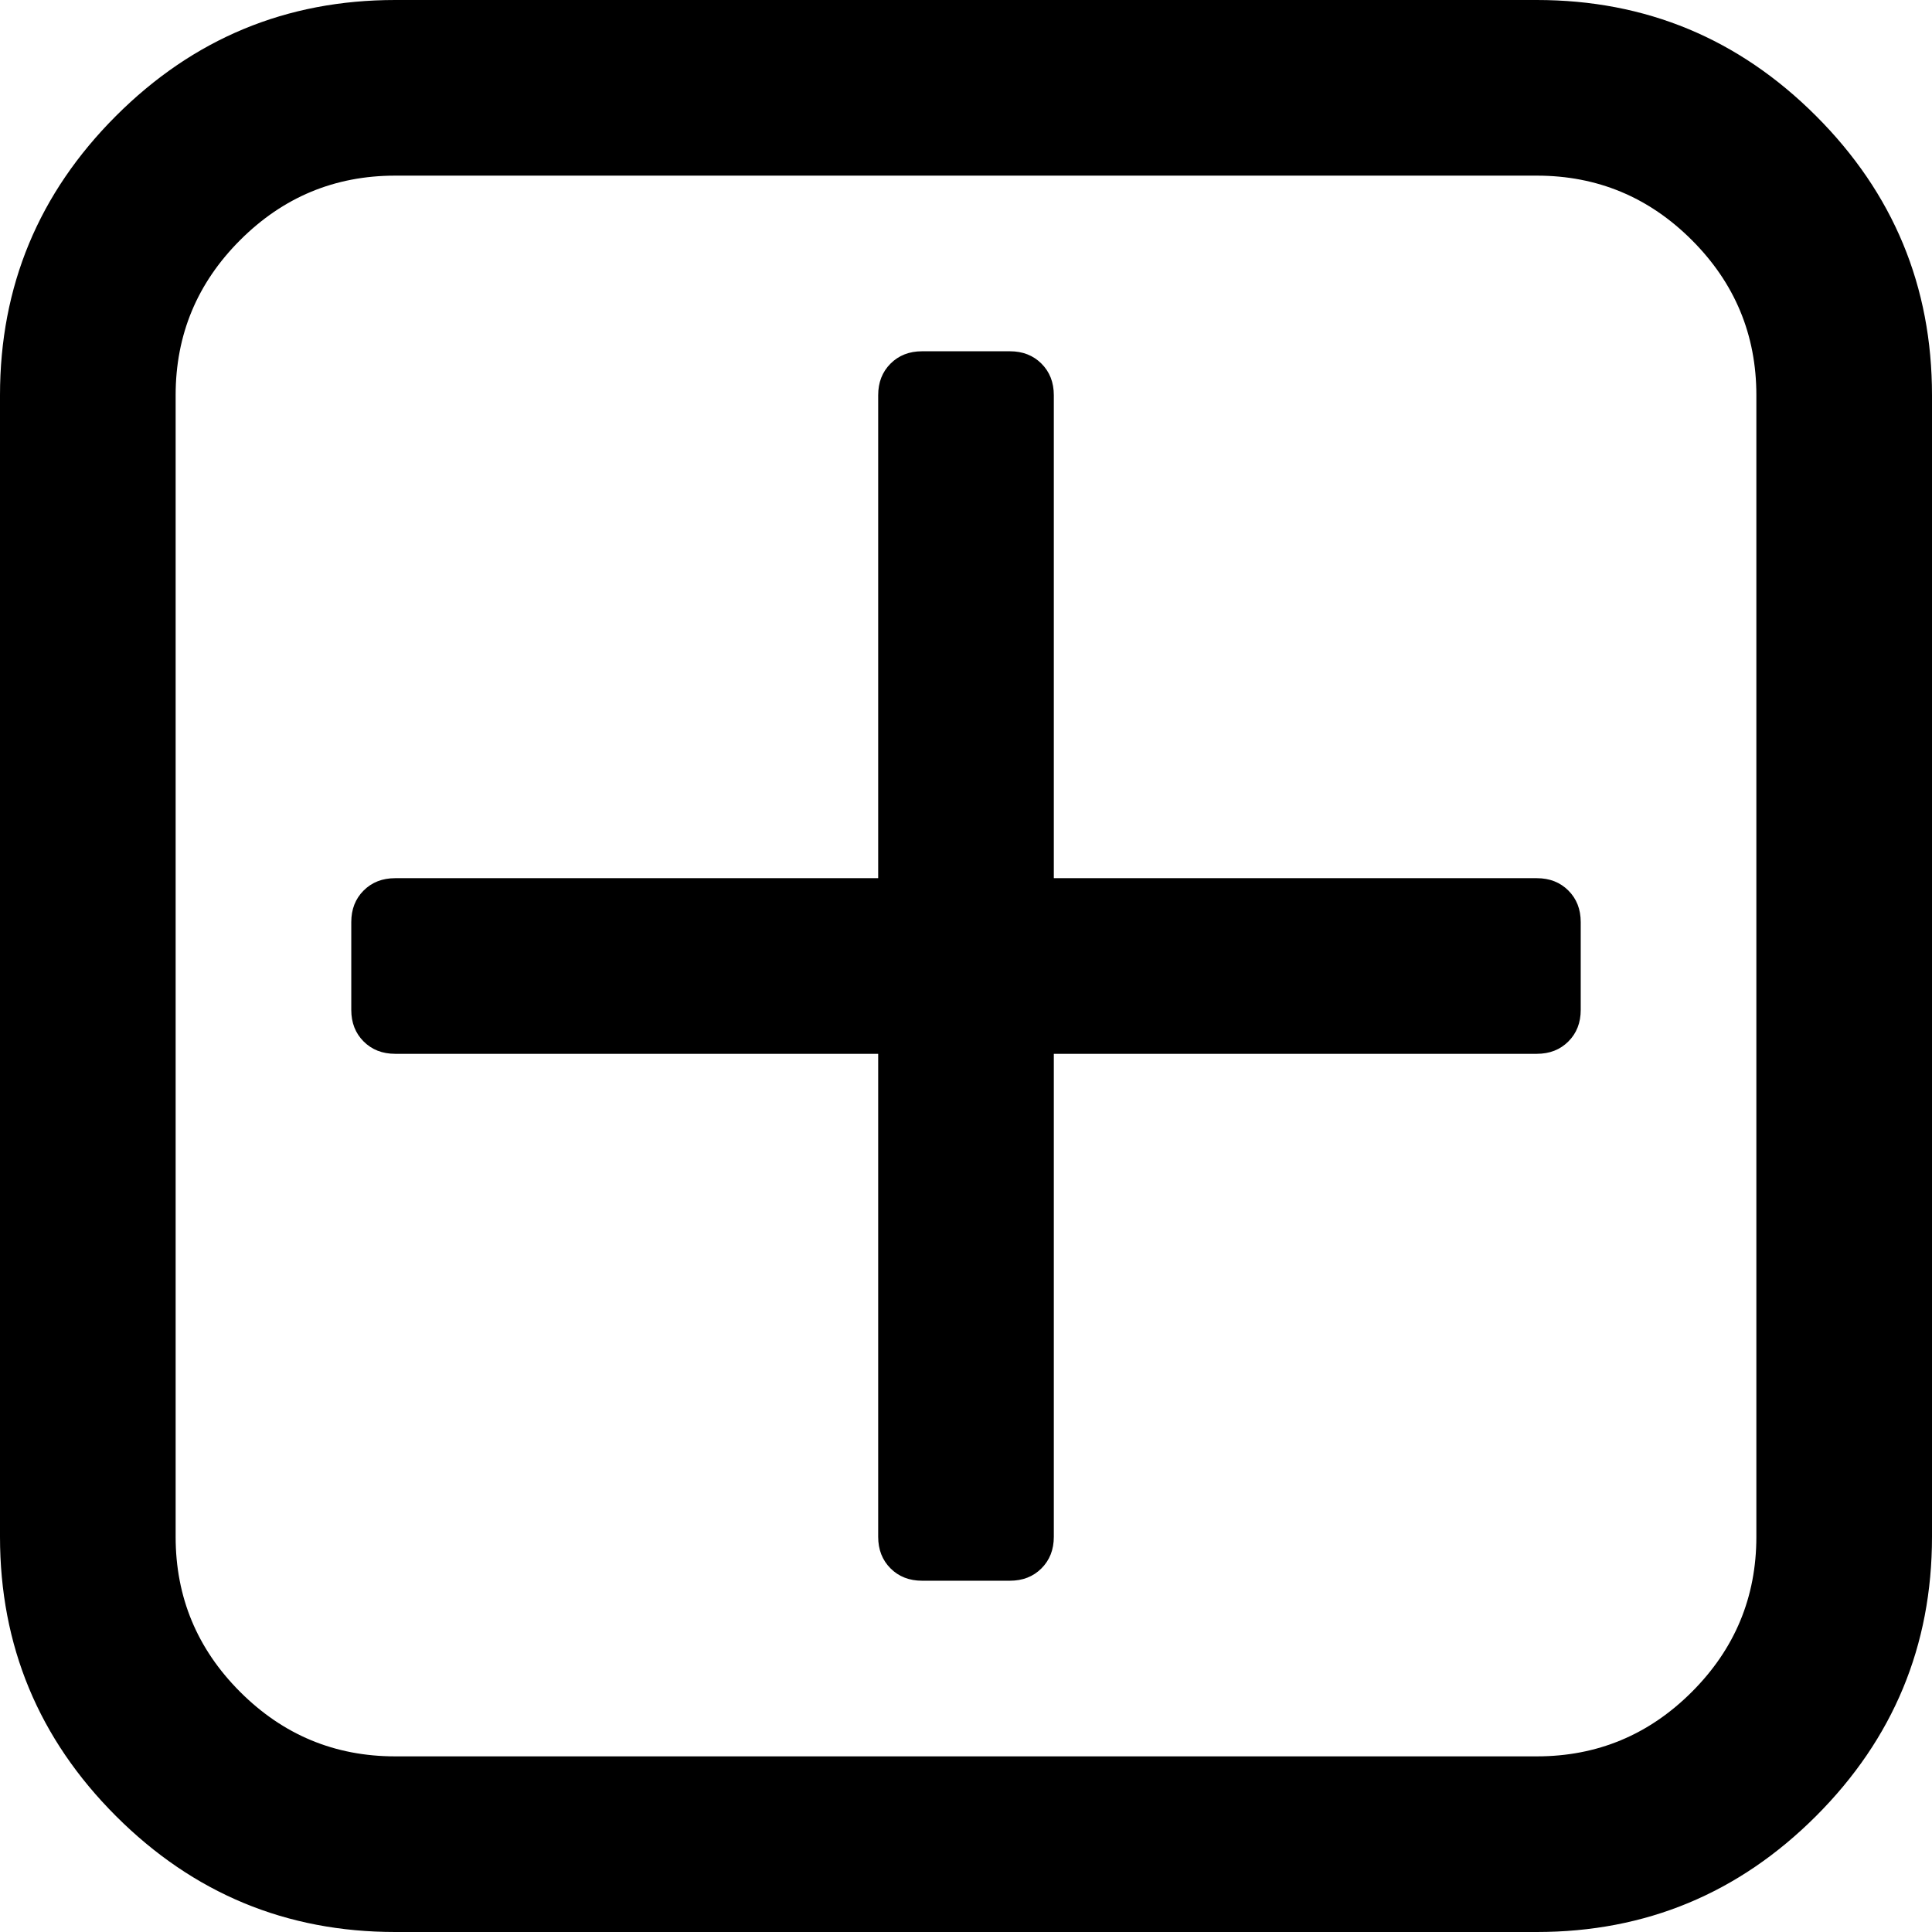
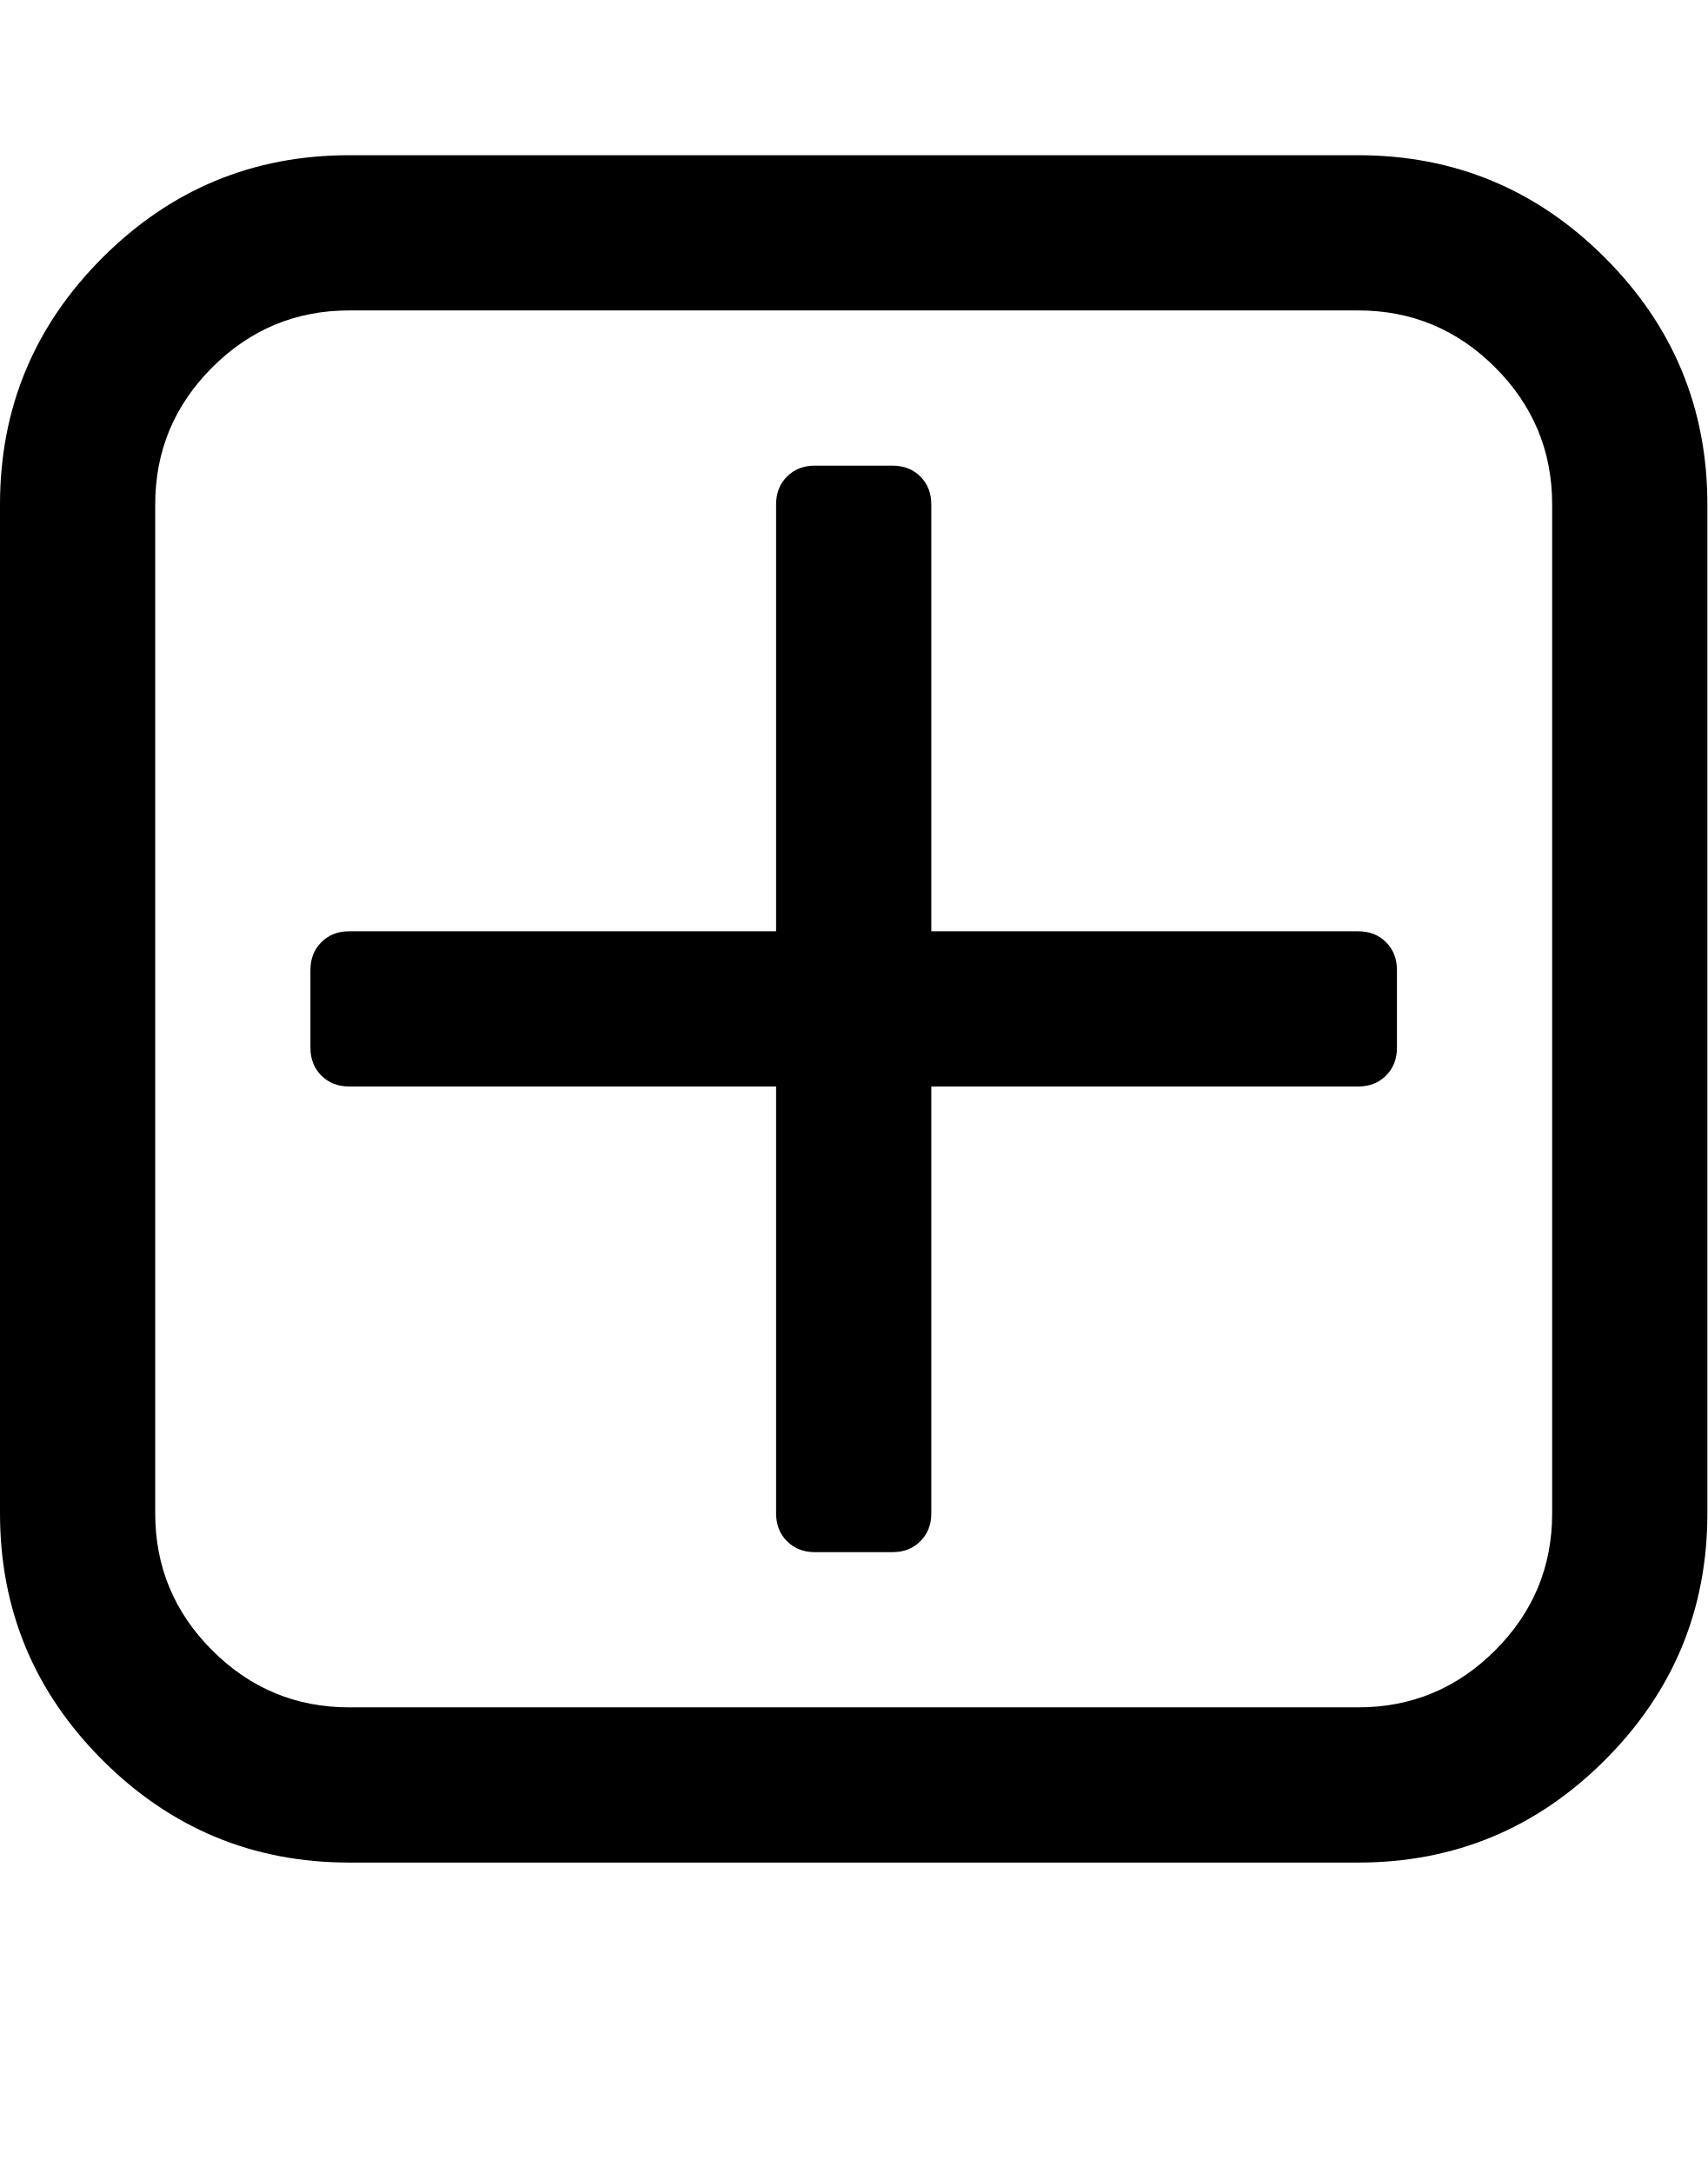
- <svg xmlns="http://www.w3.org/2000/svg" class="inline-svg--fa" data-icon="plus-square-o" viewBox="192 128 1408 1408">
-   <path fill="currentColor" d="M1344 800v64q0 14-9 23t-23 9H960v352q0 14-9 23t-23 9h-64q-14 0-23-9t-9-23V896H480q-14 0-23-9t-9-23v-64q0-14 9-23t23-9h352V416q0-14 9-23t23-9h64q14 0 23 9t9 23v352h352q14 0 23 9t9 23zm128 448V416q0-66-47-113t-113-47H480q-66 0-113 47t-47 113v832q0 66 47 113t113 47h832q66 0 113-47t47-113zm128-832v832q0 119-84.5 203.5T1312 1536H480q-119 0-203.5-84.5T192 1248V416q0-119 84.5-203.5T480 128h832q119 0 203.5 84.5T1600 416z" />
+ <svg xmlns="http://www.w3.org/2000/svg" class="inline-svg--fa" viewBox="0 0 1408 1792">
+   <path fill="currentColor" d="M1152 800v64q0 14-9 23t-23 9H768v352q0 14-9 23t-23 9h-64q-14 0-23-9t-9-23V896H288q-14 0-23-9t-9-23v-64q0-14 9-23t23-9h352V416q0-14 9-23t23-9h64q14 0 23 9t9 23v352h352q14 0 23 9t9 23zm128 448V416q0-66-47-113t-113-47H288q-66 0-113 47t-47 113v832q0 66 47 113t113 47h832q66 0 113-47t47-113zm128-832v832q0 119-84.5 203.5T1120 1536H288q-119 0-203.5-84.5T0 1248V416q0-119 84.5-203.5T288 128h832q119 0 203.5 84.5T1408 416z" />
</svg>
